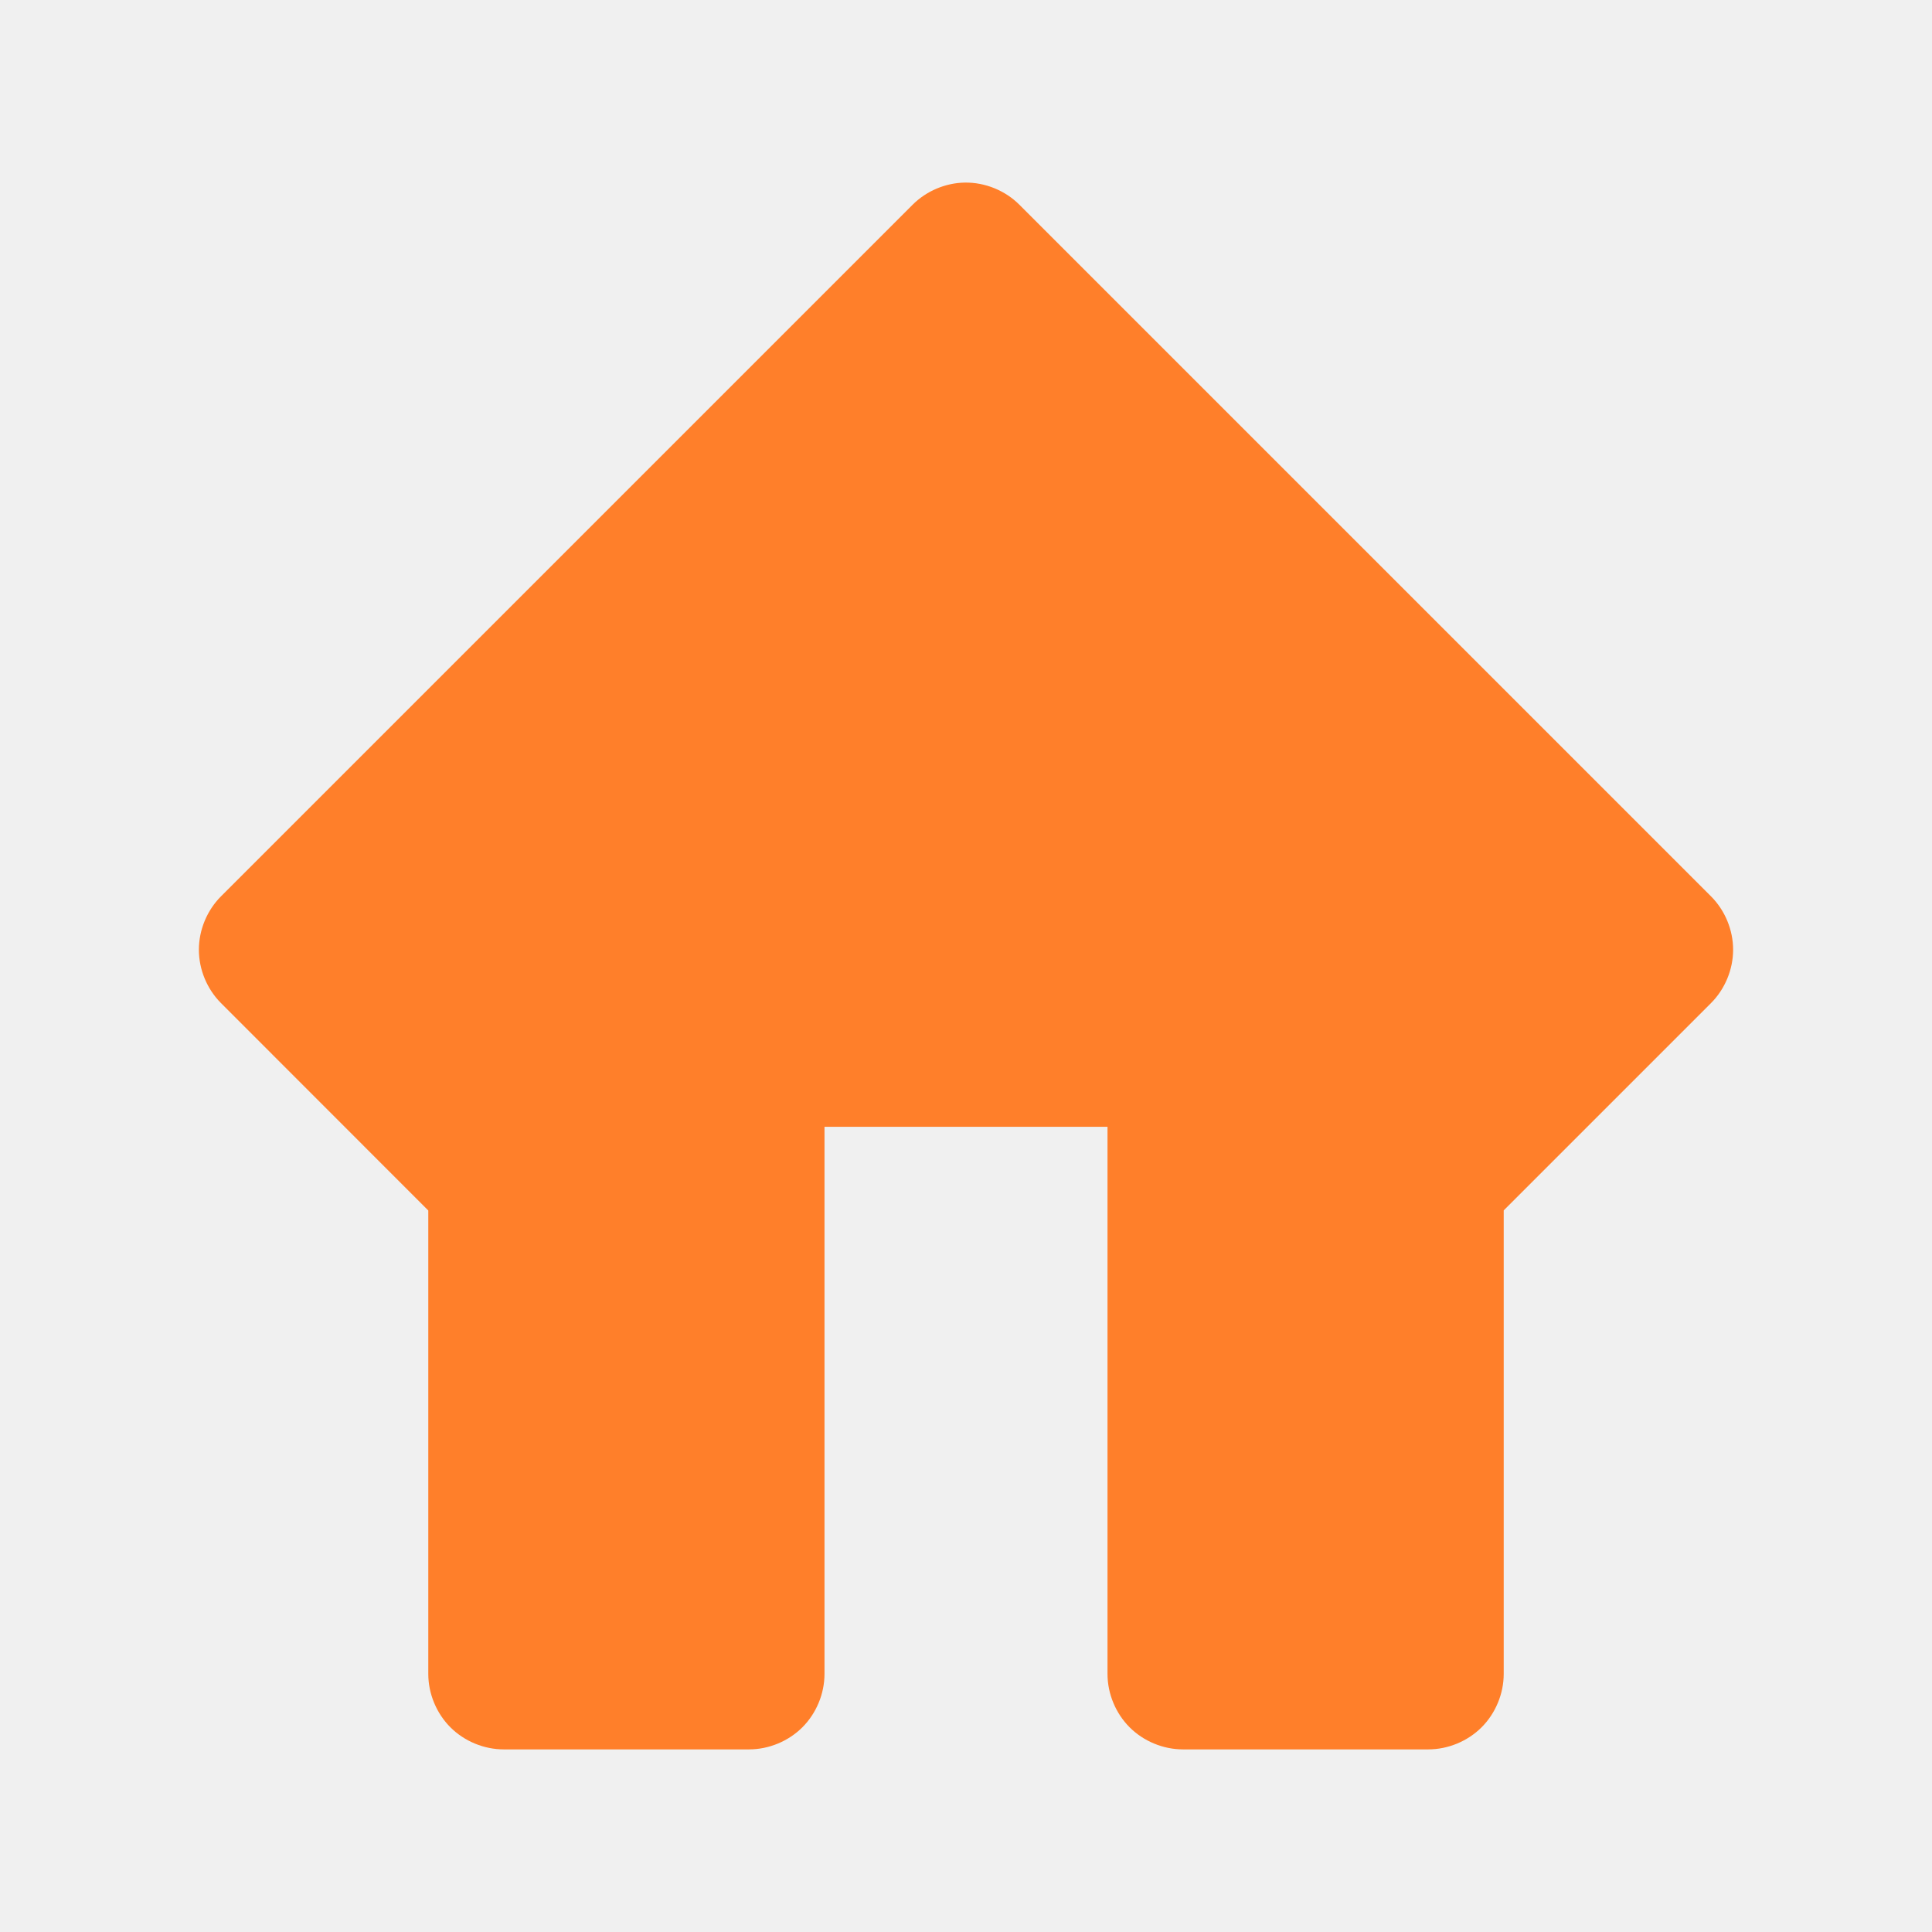
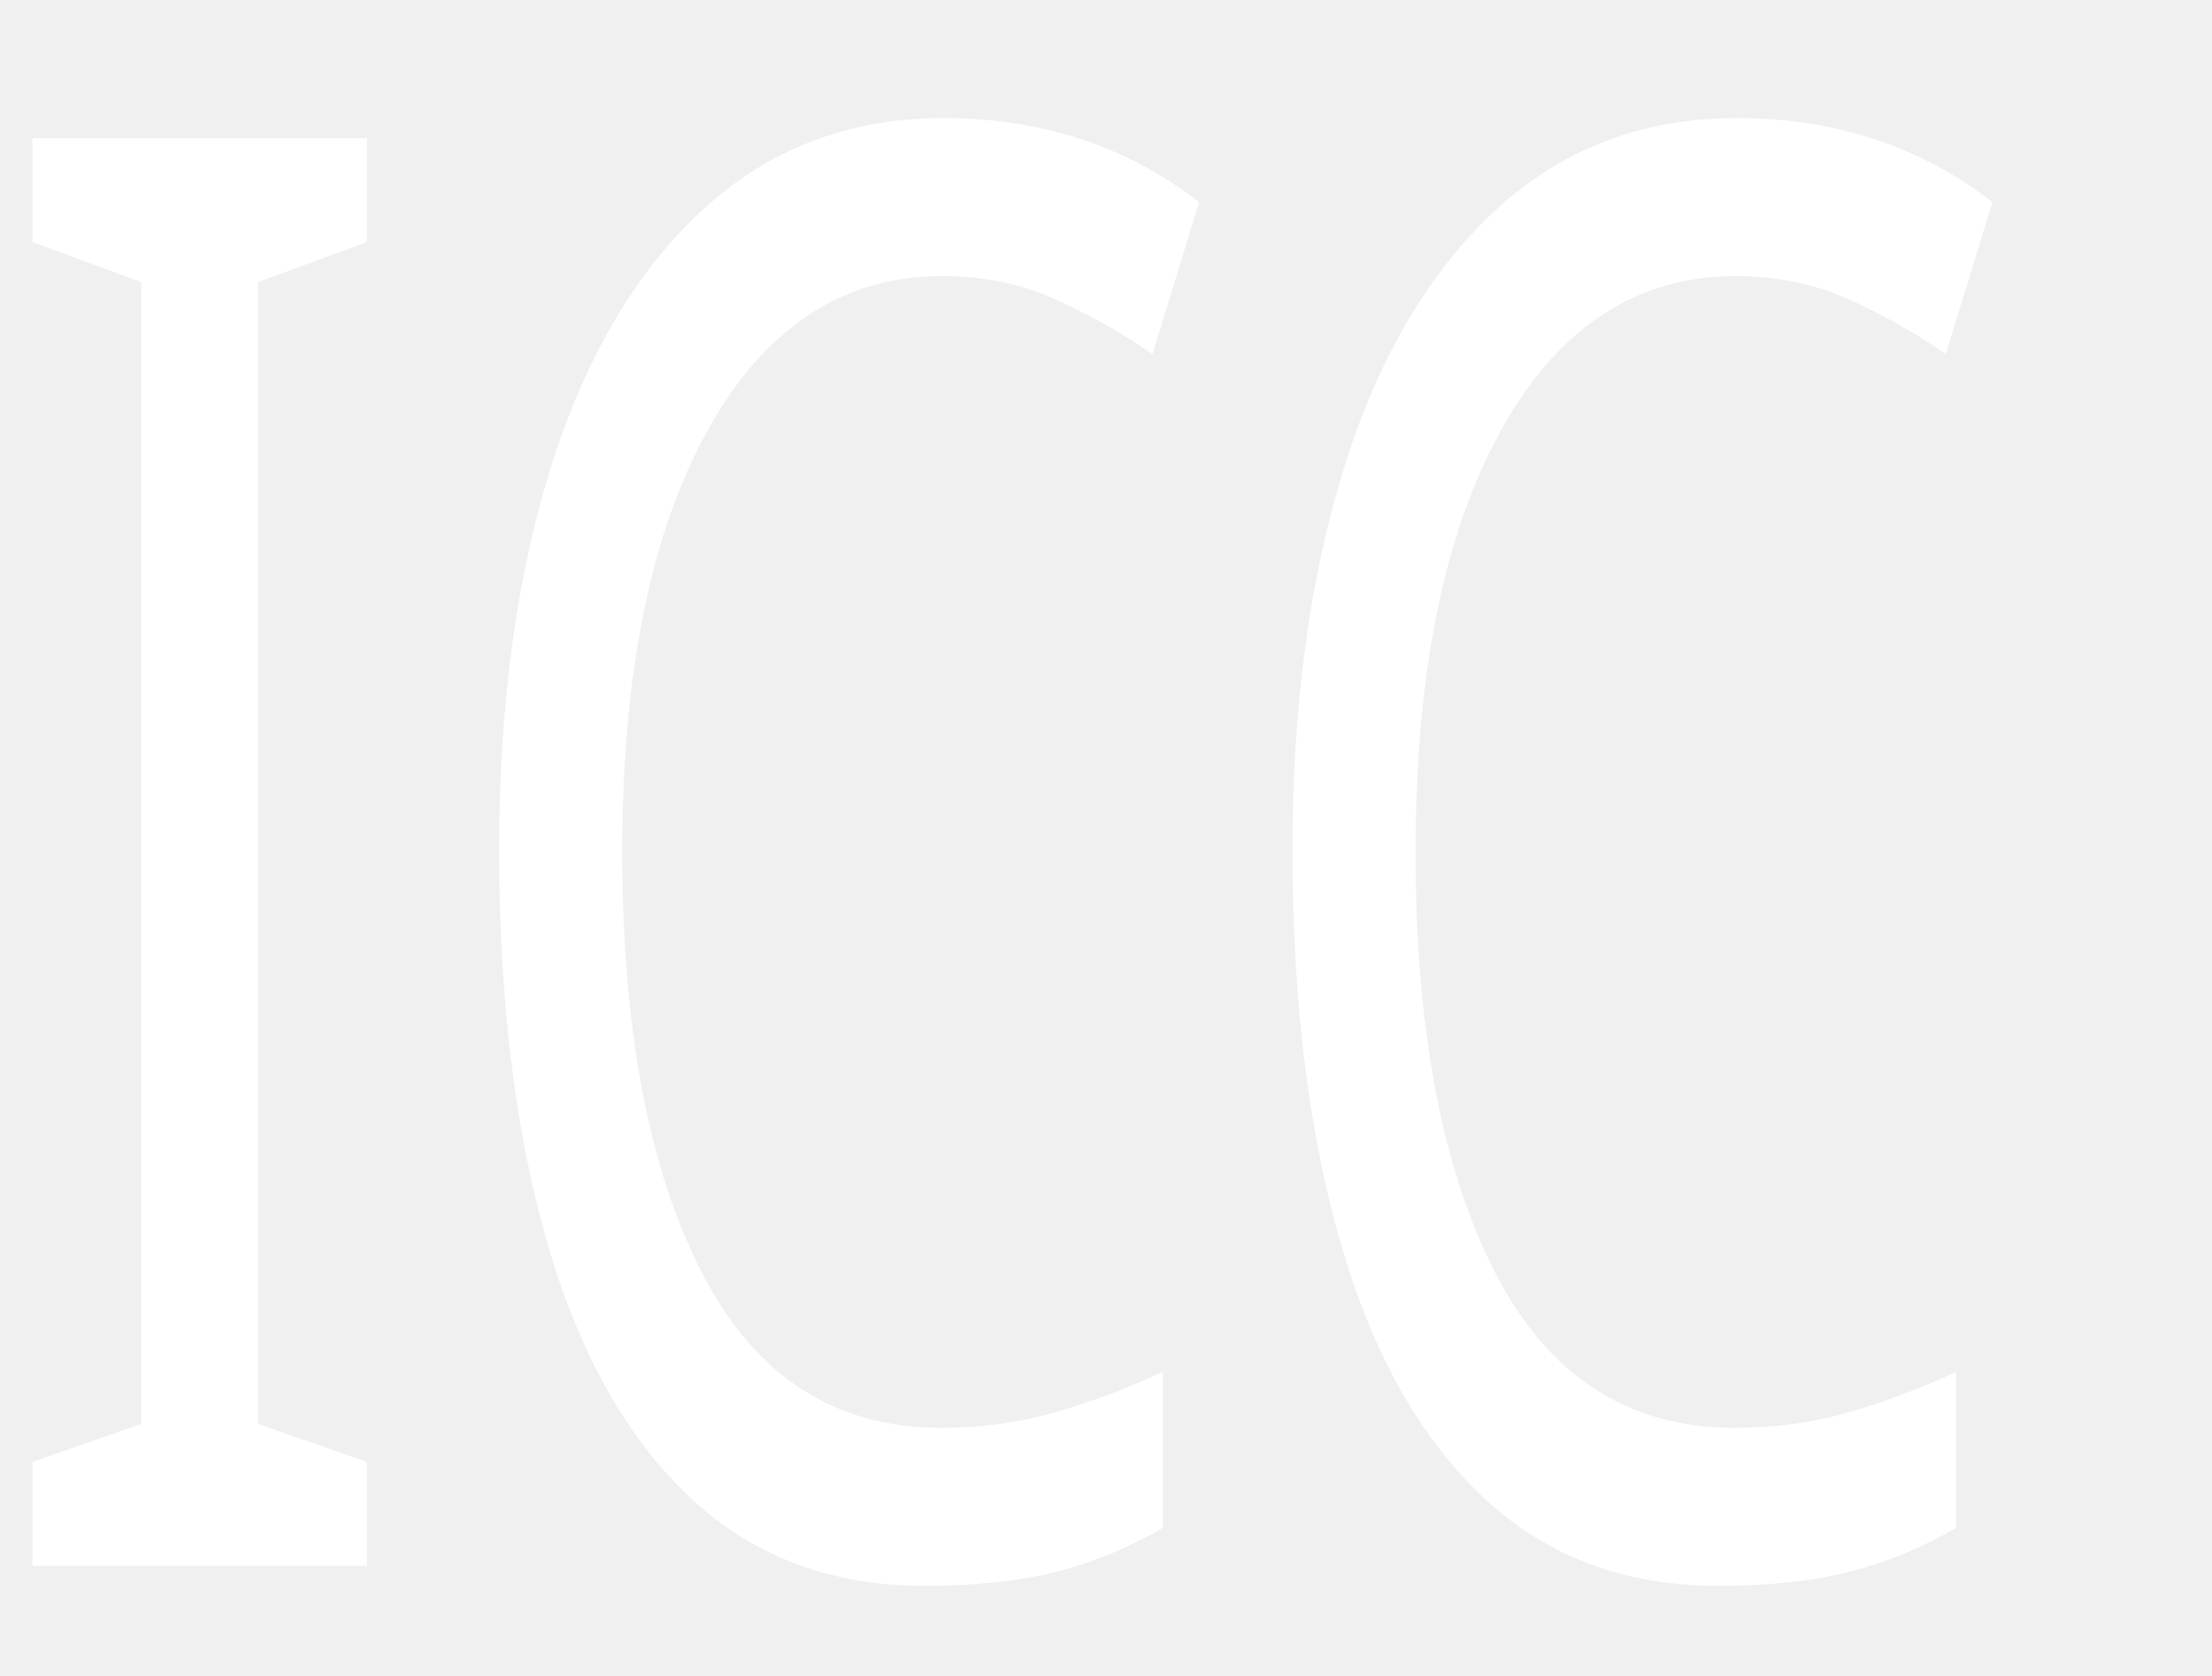
- <svg xmlns="http://www.w3.org/2000/svg" height="512" id="svg2" version="1.1" width="512">
+ <svg xmlns="http://www.w3.org/2000/svg" width="512" height="387.869" viewBox="0 0 512 387.869" id="svg2" version="1.1" style="shape-rendering:crispEdges">
  <defs id="defs4" />
-   <g id="layer1" transform="translate(0,-540.3622)">
-     <path d="m 255.719,588.75 c -5.149,0.074 -10.239,2.229 -13.875,5.875 L 58.562,777.906 c -3.701,3.703 -5.856,8.905 -5.856,14.141 0,5.235 2.154,10.438 5.856,14.141 l 54.938,54.969 0,122.812 c 5.1e-4,5.236 2.156,10.439 5.858,14.142 3.702,3.702 8.906,5.858 14.142,5.858 l 65,0 c 5.236,-5e-4 10.439,-2.156 14.142,-5.858 3.702,-3.702 5.858,-8.906 5.858,-14.142 l 0,-145 75,0 0,145 c 5.1e-4,5.236 2.156,10.439 5.858,14.142 3.702,3.702 8.906,5.858 14.142,5.858 l 65,0 c 5.236,-5e-4 10.439,-2.156 14.142,-5.858 3.702,-3.702 5.858,-8.906 5.858,-14.142 l 0,-122.844 54.938,-54.938 c 3.701,-3.703 5.856,-8.905 5.856,-14.141 0,-5.235 -2.155,-10.438 -5.856,-14.141 L 270.156,594.625 c -3.769,-3.779 -9.101,-5.949 -14.438,-5.875 z" id="path3766-1" style="font-size:medium;font-style:normal;font-variant:normal;font-weight:normal;font-stretch:normal;text-indent:0;text-align:start;text-decoration:none;line-height:normal;letter-spacing:normal;word-spacing:normal;text-transform:none;direction:ltr;block-progression:tb;writing-mode:lr-tb;text-anchor:start;baseline-shift:baseline;color:#000000;fill:#ff7f2a;fill-opacity:1;fill-rule:nonzero;stroke:none;stroke-width:40;marker:none;visibility:visible;display:inline;overflow:visible;enable-background:accumulate;font-family:Sans;-inkscape-font-specification:Sans" />
-     <text xml:space="preserve" style="font-style:normal;font-weight:normal;font-size:180px;line-height:0%;font-family:sans-serif;letter-spacing:0px;word-spacing:0px;writing-mode:lr-tb;fill:#000000;fill-opacity:1;stroke:none;stroke-width:1px;stroke-linecap:butt;stroke-linejoin:miter;stroke-opacity:1" x="392.678" y="603.277" id="text4134">
-       <tspan id="tspan4136" x="392.678" y="603.277" />
+   <g id="layer3" style="display:inline" transform="translate(-3309.848,2676.504)">
+     <text xml:space="preserve" style="font-style:normal;font-weight:normal;font-size:621.078px;line-height:0%;font-family:sans-serif;letter-spacing:0px;word-spacing:0px;writing-mode:lr-tb;fill:#ffffff;fill-opacity:1;stroke:none;stroke-width:1px;stroke-linecap:butt;stroke-linejoin:miter;stroke-opacity:1;" x="4105.172" y="-1863.242" id="text4689" transform="scale(0.8051698,1.241974)">
+       <tspan id="tspan4691" x="4105.172" y="-1863.242" style="font-size:372.647px;fill:#ffffff;">ICC</tspan>
    </text>
+     <flowRoot xml:space="preserve" id="flowRoot4693" style="font-style:normal;font-weight:normal;font-size:12.5px;line-height:0%;font-family:sans-serif;letter-spacing:0px;word-spacing:0px;writing-mode:lr-tb;fill:#000000;fill-opacity:1;stroke:none;stroke-width:1px;stroke-linecap:butt;stroke-linejoin:miter;stroke-opacity:1" transform="translate(3557.338,-2490.05)">
+       <flowRegion id="flowRegion4695">
+         <rect id="rect4697" width="67.5" height="24" x="-11.75" y="5" />
+       </flowRegion>
+       <flowPara id="flowPara4699" />
+     </flowRoot>
  </g>
+   <g id="layer1" style="display:inline" transform="translate(-3309.848,2676.504)" />
+   <g id="layer2" style="display:inline" transform="translate(-3309.848,2676.504)" />
</svg>
